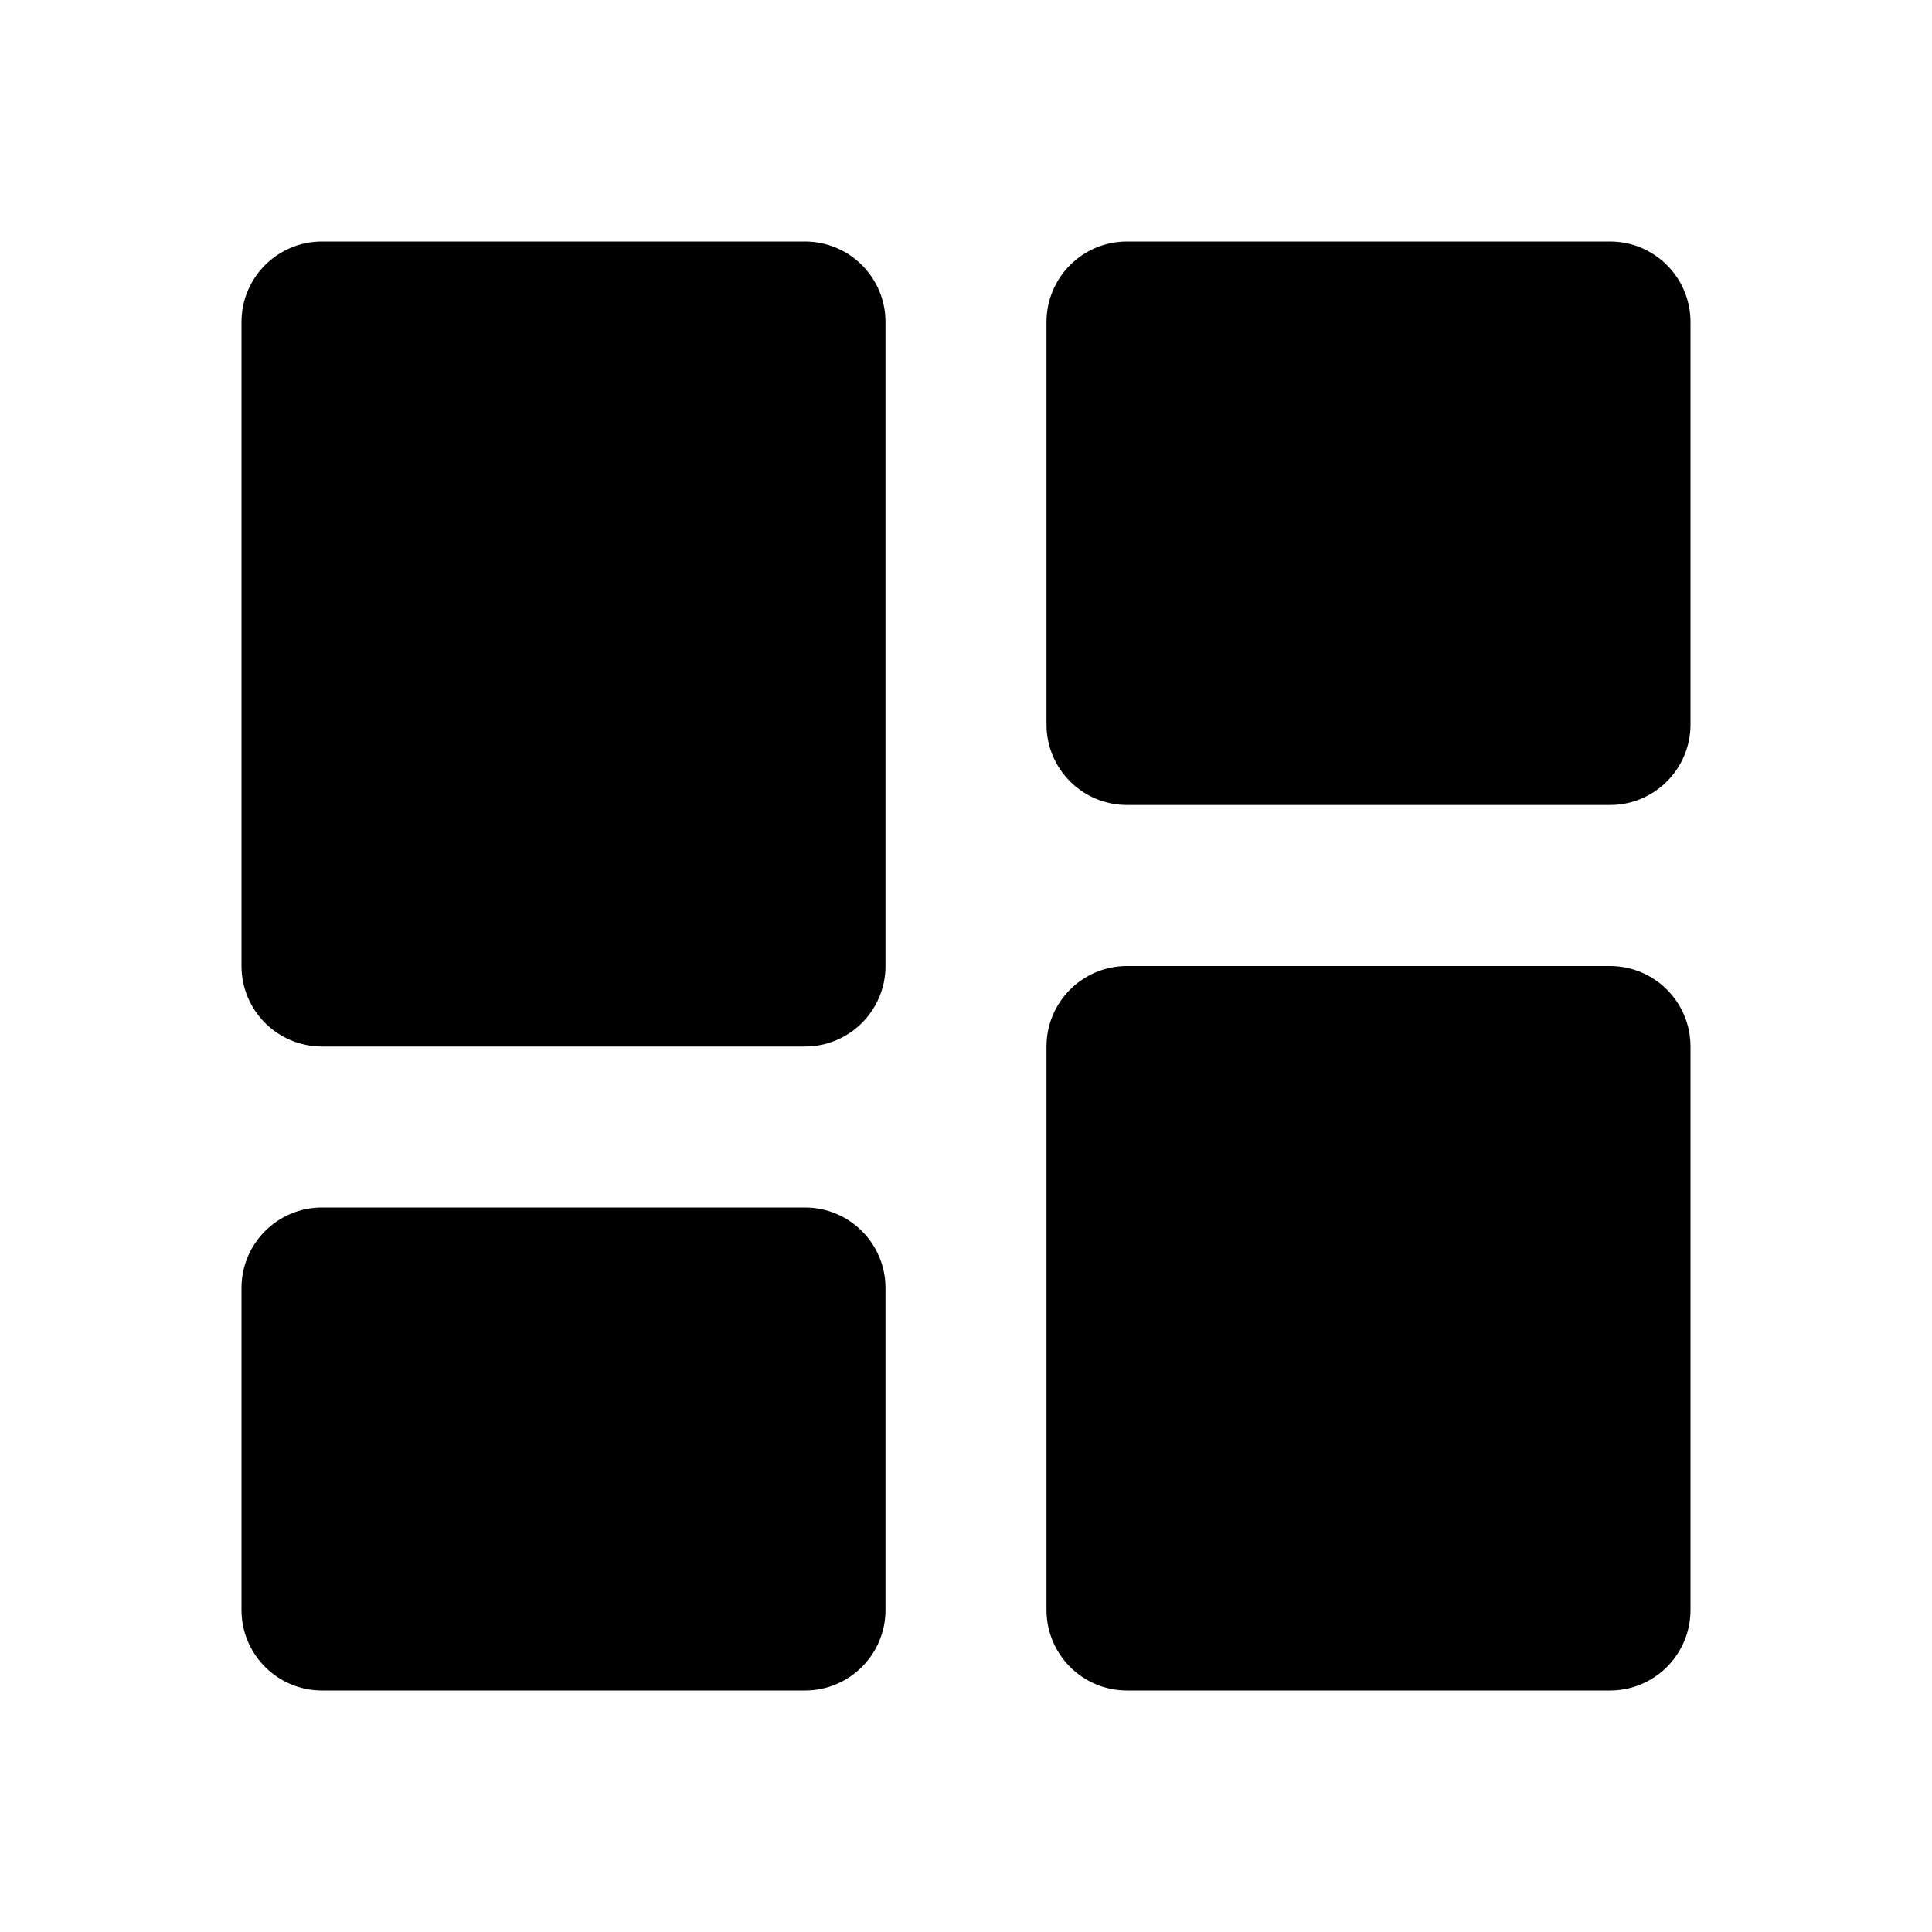
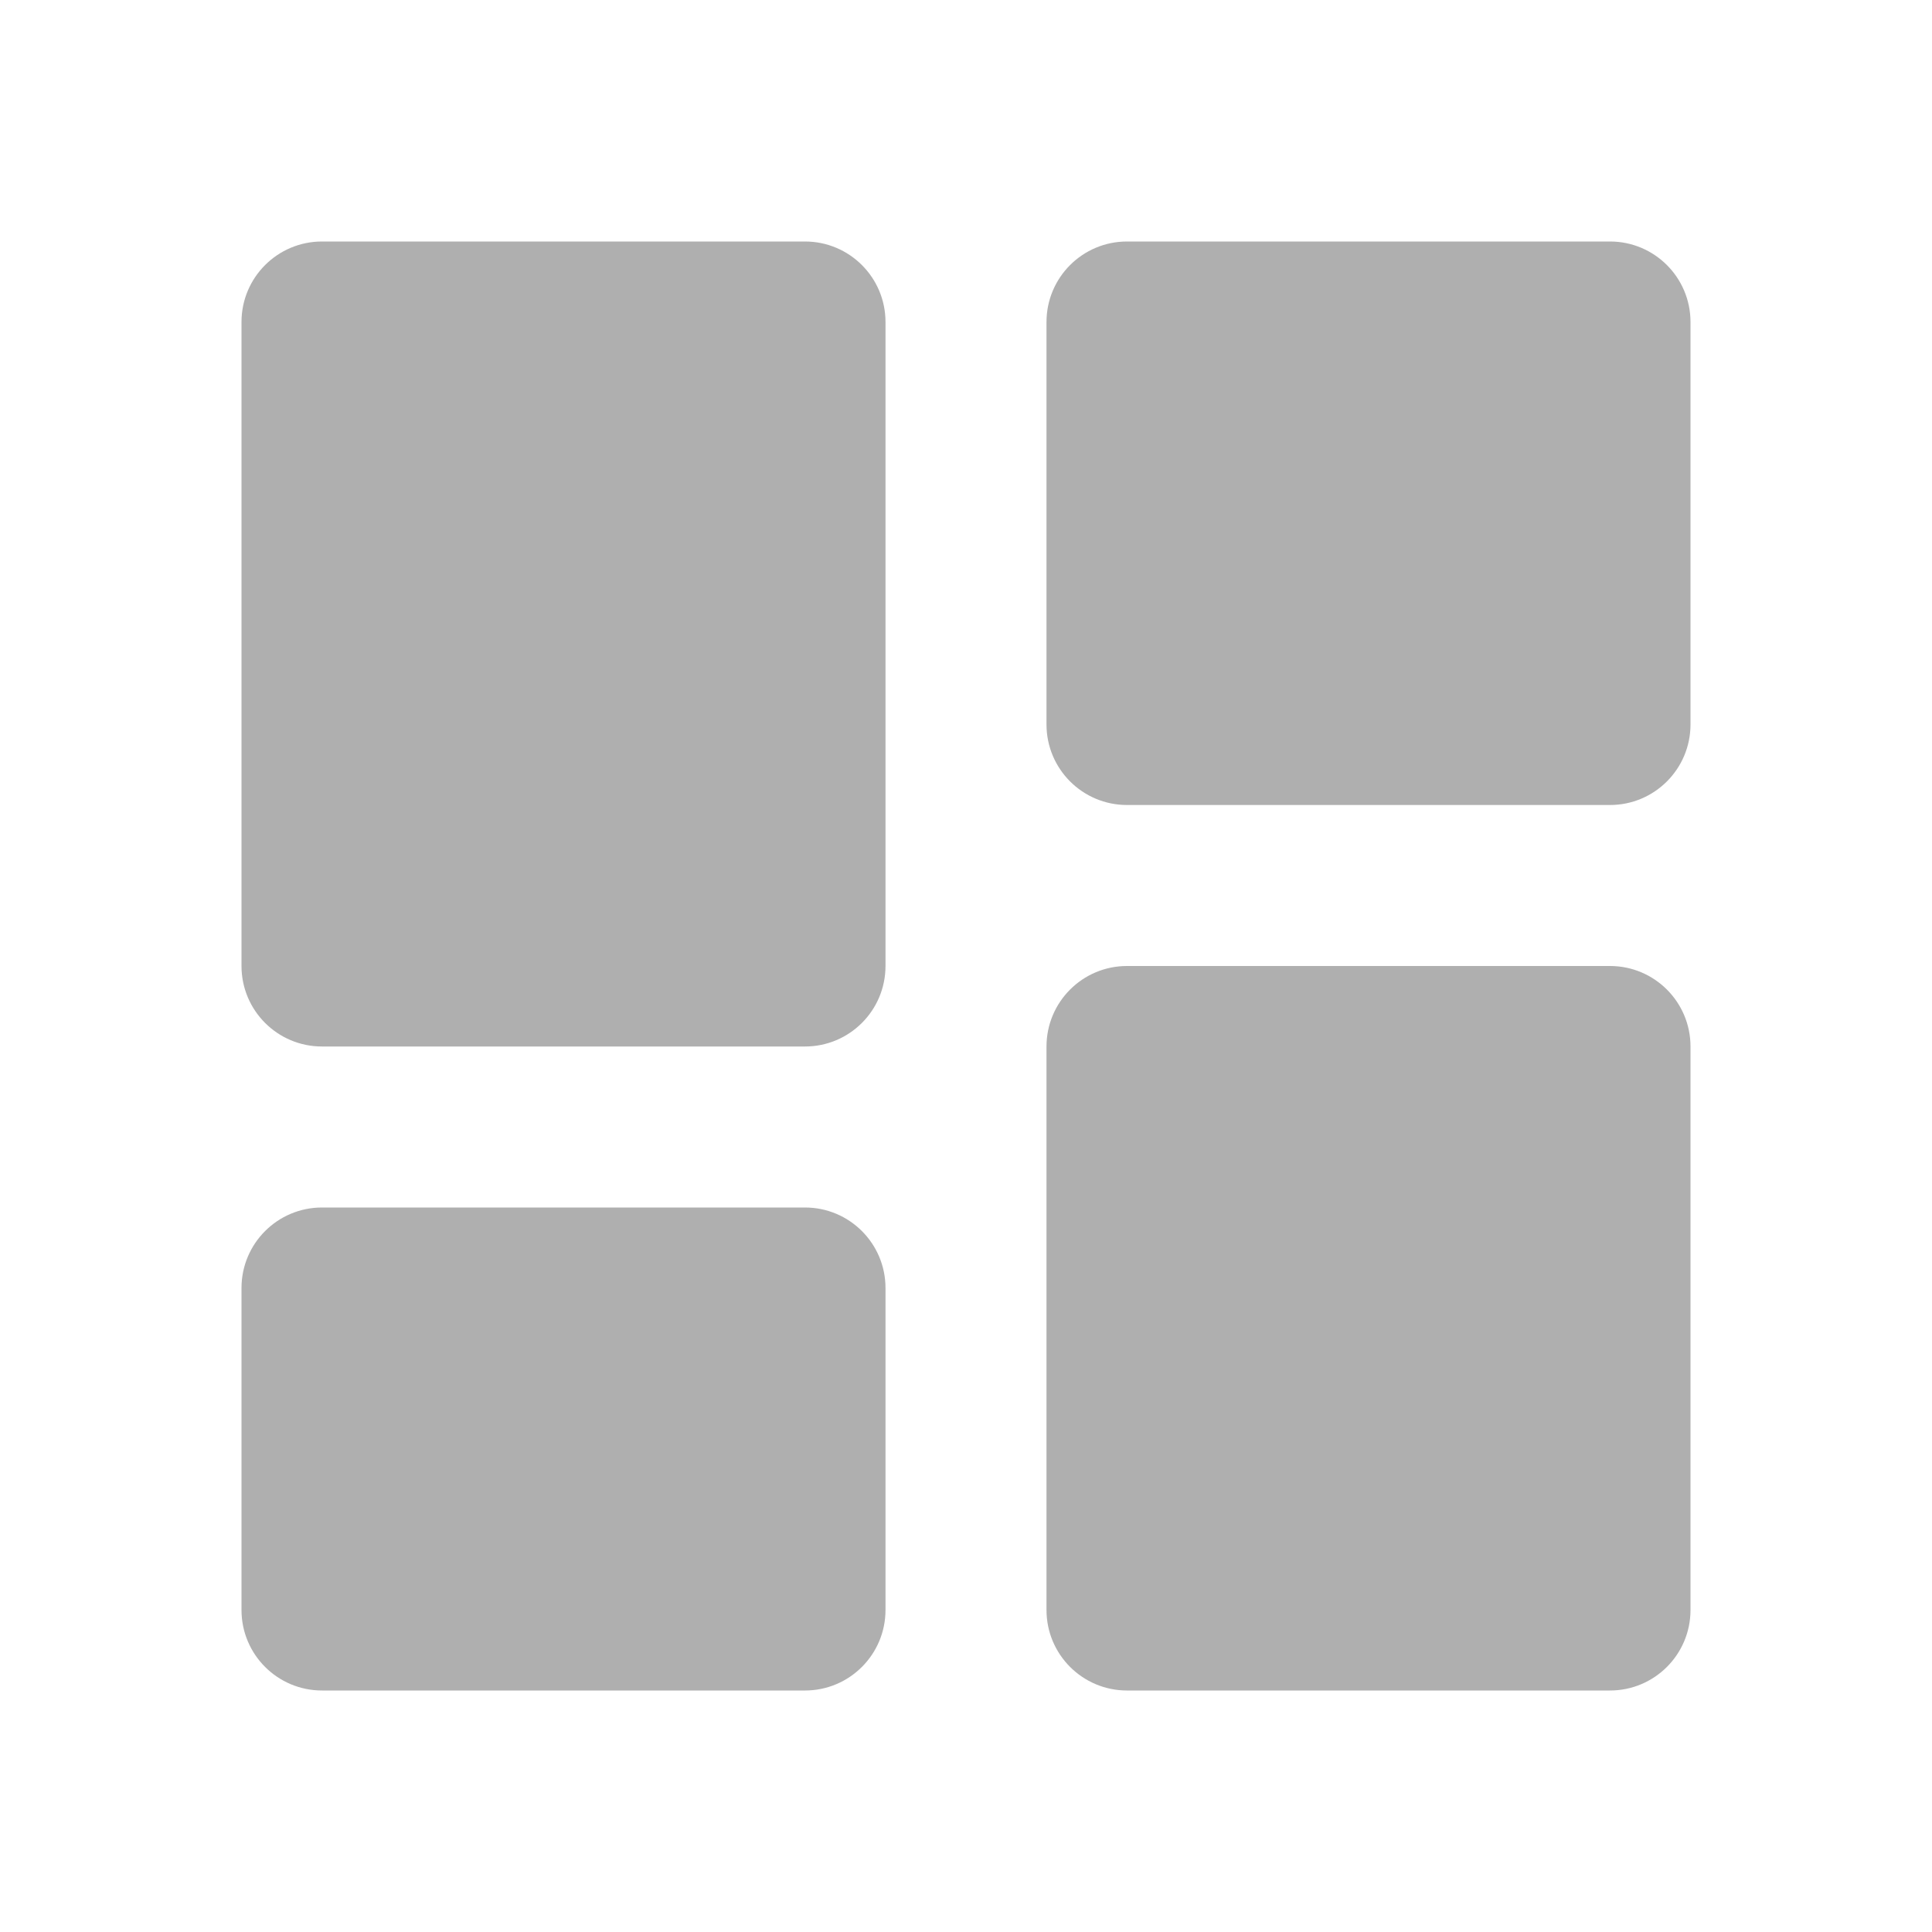
- <svg xmlns="http://www.w3.org/2000/svg" height="24" viewBox="0 0 24 24" width="24">
+ <svg xmlns="http://www.w3.org/2000/svg" height="24" viewBox="0 0 24 24" width="24" fill="#00000050">
  <path d="M4 13h6a1 1 0 0 0 1-1V4a1 1 0 0 0-1-1H4a1 1 0 0 0-1 1v8a1 1 0 0 0 1 1zm-1 7a1 1 0 0 0 1 1h6a1 1 0 0 0 1-1v-4a1 1 0 0 0-1-1H4a1 1 0 0 0-1 1v4zm10 0a1 1 0 0 0 1 1h6a1 1 0 0 0 1-1v-7a1 1 0 0 0-1-1h-6a1 1 0 0 0-1 1v7zm1-10h6a1 1 0 0 0 1-1V4a1 1 0 0 0-1-1h-6a1 1 0 0 0-1 1v5a1 1 0 0 0 1 1z" />
</svg>
